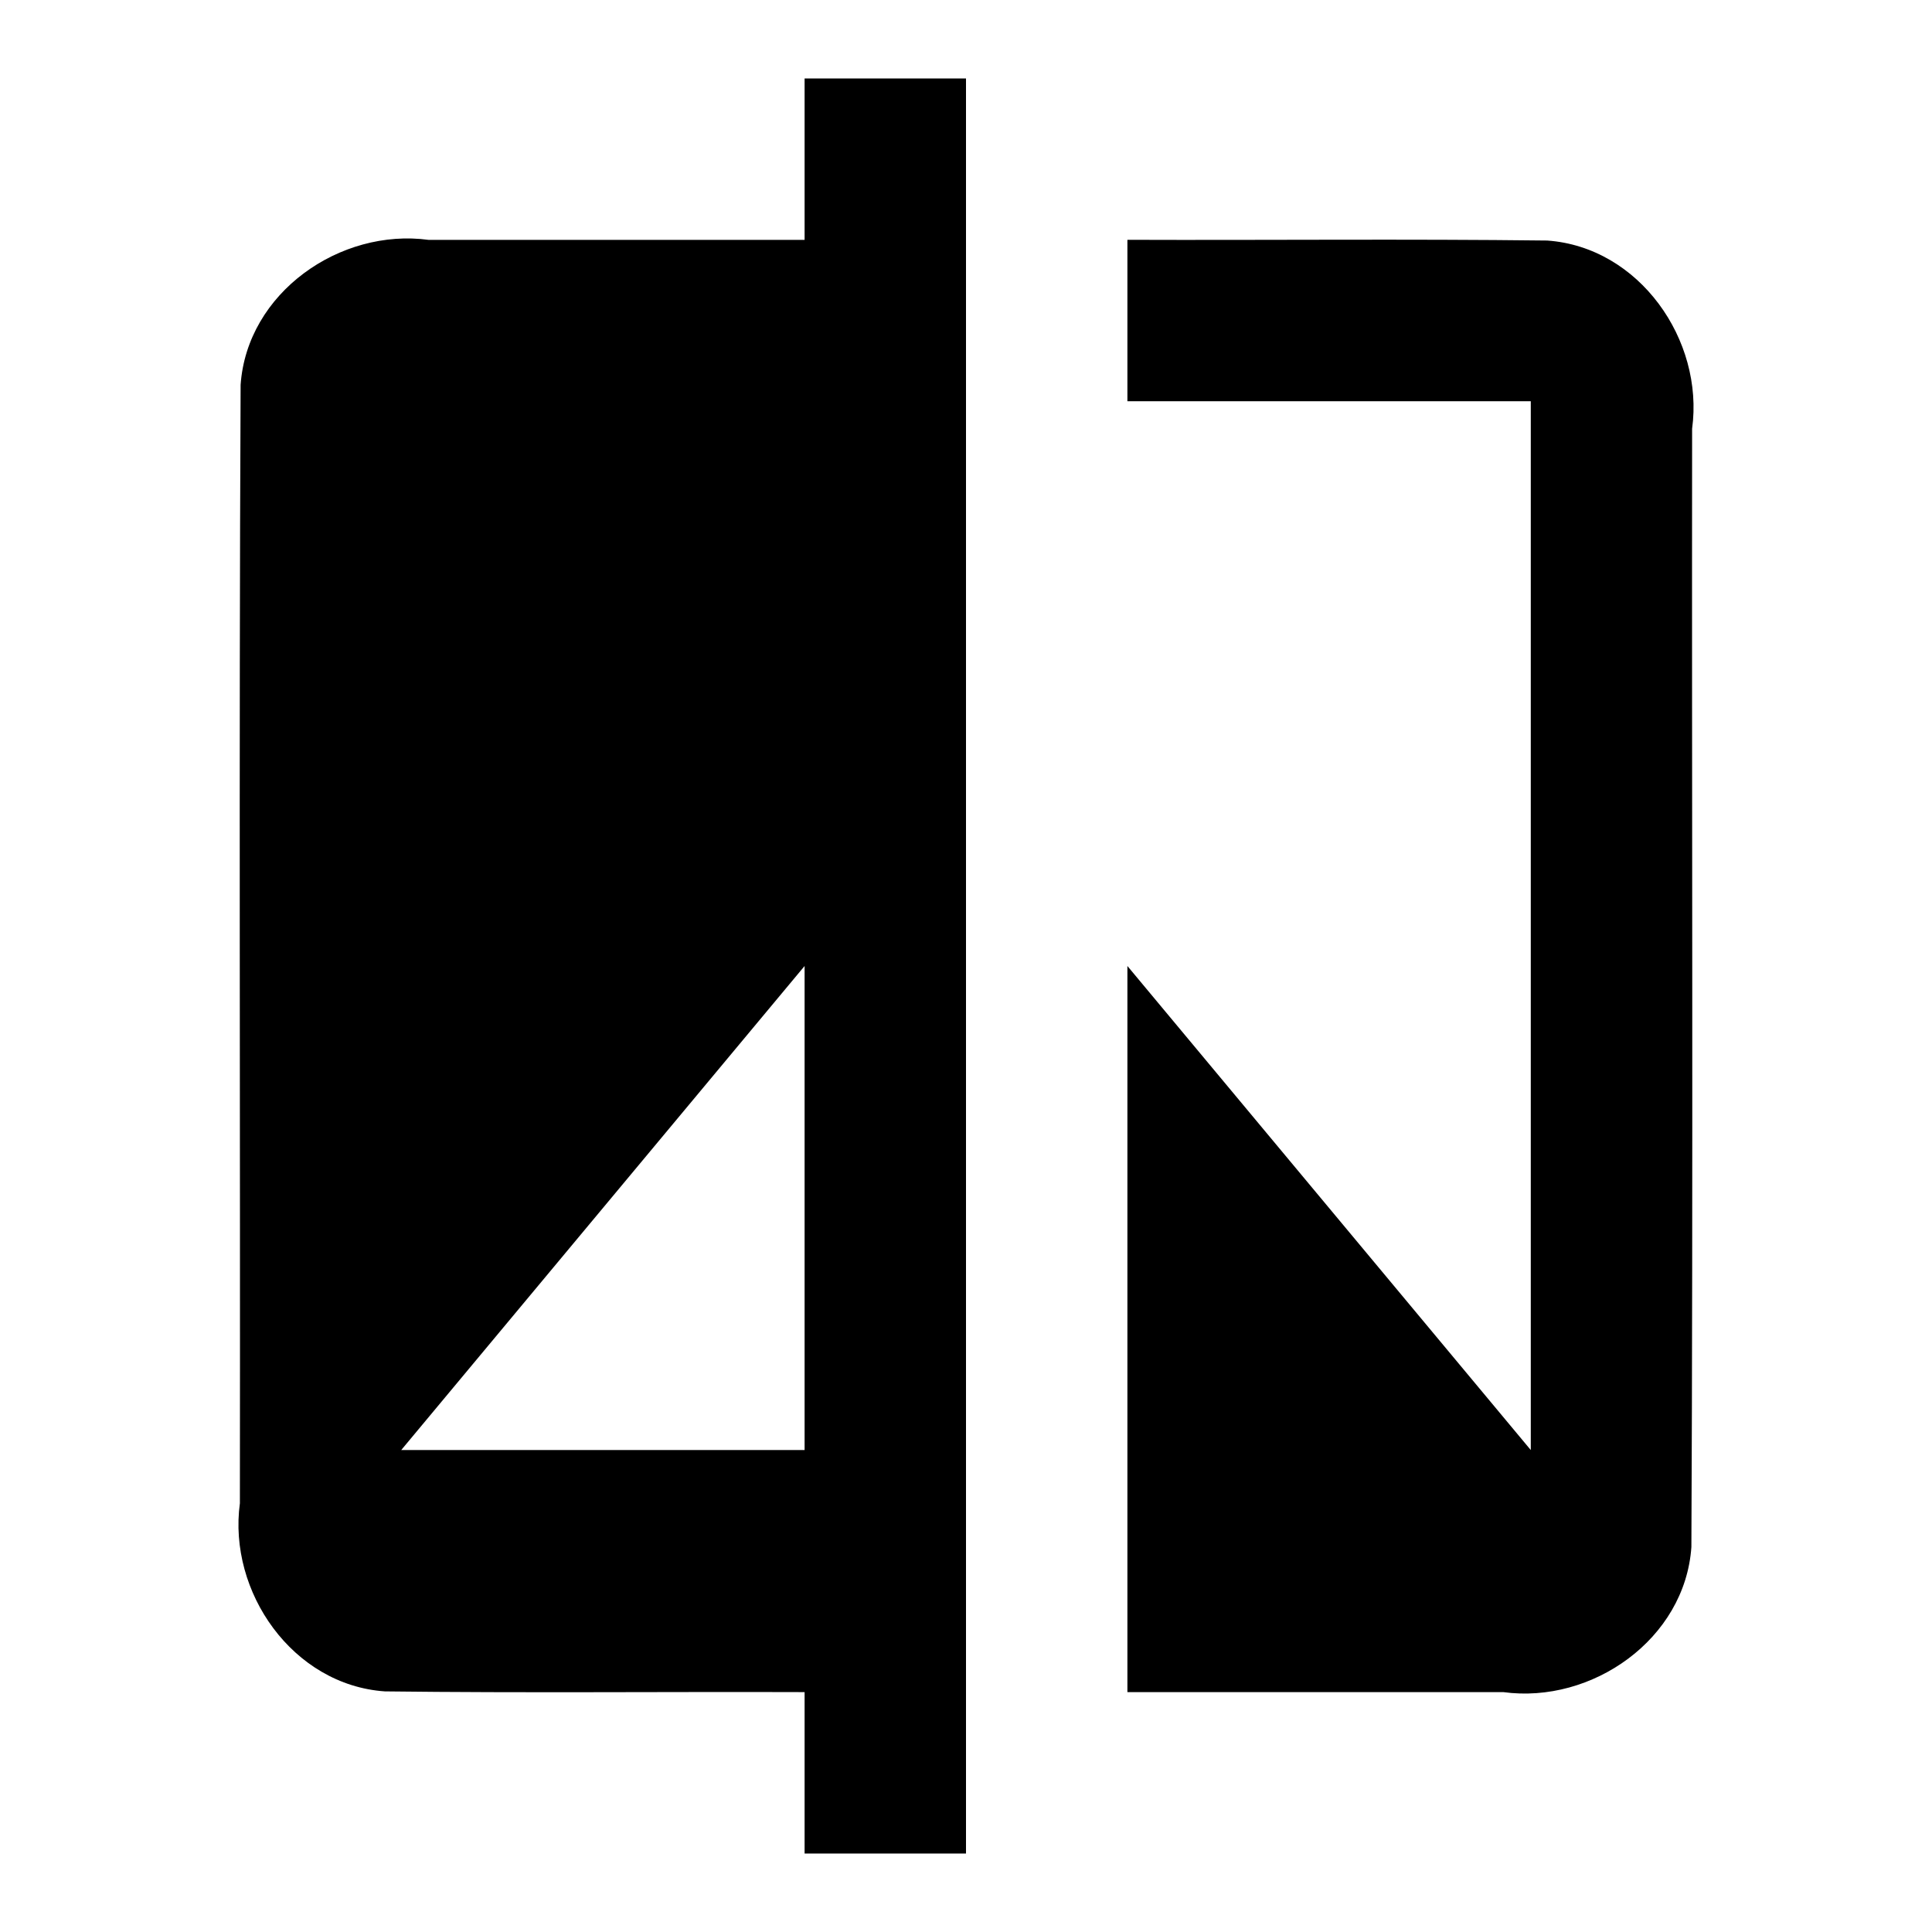
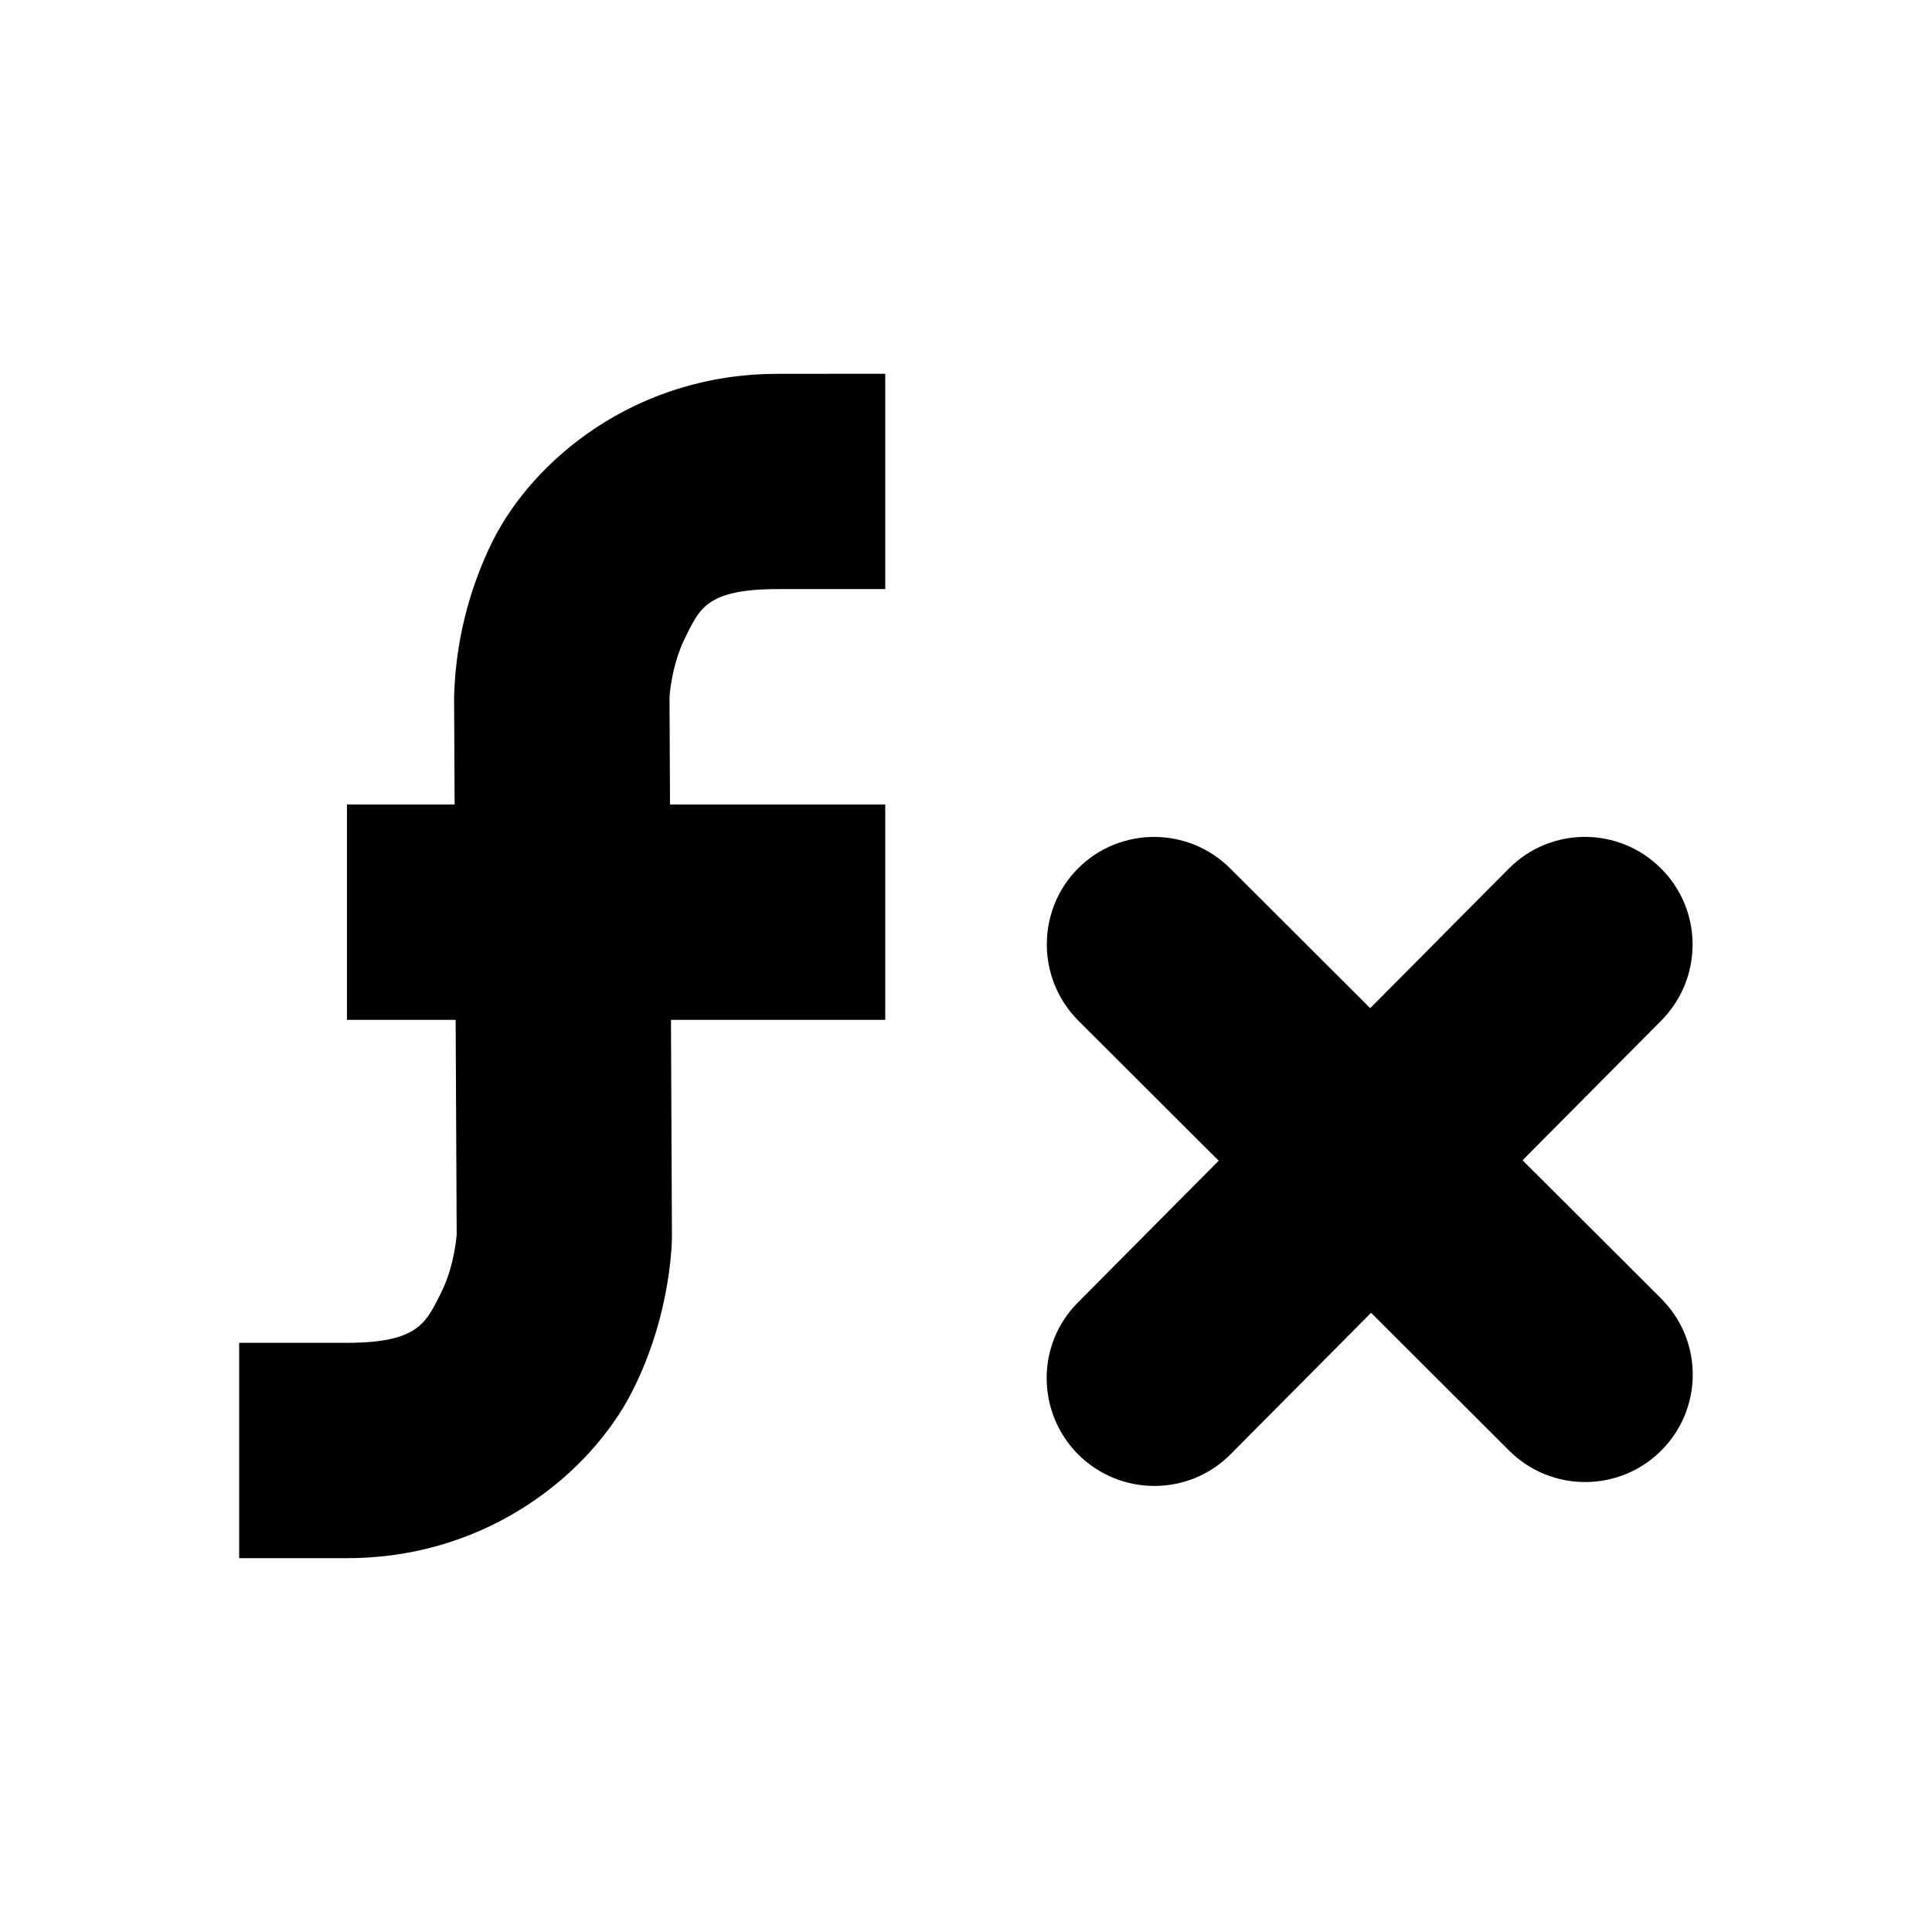
- <svg xmlns="http://www.w3.org/2000/svg" id="svg1" width="24" height="24" viewBox="0 0 24 24">
-   <path id="path1" fill="url(#gpa:foreground) rgb(0,0,0)" fill-opacity="1" fill-rule="nonzero" stroke-width="0.025" d="M 9.995 23.025 C 9.995 22.357, 9.995 21.688, 9.995 21.02 C 8.257 21.014, 6.519 21.032, 4.781 21.011 C 3.637 20.932, 2.83 19.776, 2.98 18.674 C 2.986 14.043, 2.967 9.412, 2.989 4.781 C 3.068 3.637, 4.224 2.83, 5.326 2.98 C 6.882 2.98, 8.439 2.98, 9.995 2.98 C 9.995 2.311, 9.995 1.643, 9.995 0.975 C 10.663 0.975, 11.332 0.975, 12 0.975 C 12 8.325, 12 15.675, 12 23.025 C 11.332 23.025, 10.663 23.025, 9.995 23.025 Z M 4.984 18.013 C 6.655 18.013, 8.325 18.013, 9.995 18.013 C 9.995 16.009, 9.995 14.004, 9.995 12 C 8.325 14.004, 6.655 16.009, 4.984 18.013 Z M 14.005 21.02 C 14.005 18.013, 14.005 15.007, 14.005 12 C 15.675 14.004, 17.345 16.009, 19.016 18.013 C 19.016 13.67, 19.016 9.327, 19.016 4.984 C 17.345 4.984, 15.675 4.984, 14.005 4.984 C 14.005 4.316, 14.005 3.648, 14.005 2.979 C 15.743 2.985, 17.481 2.967, 19.219 2.988 C 20.363 3.068, 21.17 4.223, 21.02 5.326 C 21.015 9.956, 21.033 14.588, 21.011 19.218 C 20.932 20.363, 19.776 21.17, 18.674 21.02 C 17.118 21.02, 15.561 21.02, 14.005 21.02 Z" class="foreground foreground-fill">
-   </path>
+ <svg xmlns="http://www.w3.org/2000/svg" id="svg1" width="24" height="24" viewBox="0 0 24 24" version="1.1" xml:space="preserve">
+   <defs id="defs1" />
+   <path d="m 13.391,10.788 c -0.517,0.522 -0.517,1.369 0.005,1.891 l 5.35,5.34 c 0.522,0.522 1.369,0.522 1.891,0 0.522,-0.522 0.522,-1.369 -0.005,-1.891 l -5.35,-5.34 c -0.522,-0.522 -1.369,-0.522 -1.891,0 z m 0,0" id="path8" style="display:inline;fill:#000000;fill-opacity:1;stroke-width:1.337" />
+   <path d="m 20.632,10.787 c -0.522,-0.522 -1.369,-0.522 -1.891,0.005 l -5.35,5.387 c -0.522,0.522 -0.517,1.369 0.005,1.891 0.528,0.522 1.374,0.517 1.891,-0.005 l 5.35,-5.387 c 0.522,-0.528 0.517,-1.374 -0.005,-1.891 z m 0,0" id="path9" style="fill:#000000;fill-opacity:1;stroke-width:1.337" />
+   <path d="m 9.66,4.644 c -1.784,0 -3.043,1.086 -3.538,2.073 C 5.823,7.32 5.659,7.981 5.641,8.654 v 0.005 l 0.032,6.671 c 0,0 -0.021,0.391 -0.201,0.744 -0.181,0.354 -0.272,0.607 -1.164,0.607 H 2.971 v 2.675 h 1.337 c 1.784,0 3.044,-1.085 3.544,-2.069 0.503,-0.984 0.495,-1.931 0.495,-1.931 v -0.009 L 8.317,8.66 c 0,0 0.02,-0.389 0.195,-0.74 C 8.689,7.57 8.767,7.318 9.66,7.318 H 10.997 V 4.643 Z" style="color:#000000;font-weight:400;line-height:normal;font-family:sans-serif;font-variant-ligatures:normal;font-variant-position:normal;font-variant-caps:normal;font-variant-numeric:normal;font-variant-alternates:normal;font-feature-settings:normal;text-indent:0;text-align:start;text-decoration-line:none;text-decoration-style:solid;text-decoration-color:#000000;text-transform:none;text-orientation:mixed;white-space:normal;shape-padding:0;isolation:auto;mix-blend-mode:normal;fill:#000000;fill-opacity:1;stroke-width:1.337" overflow="visible" id="path1-6" />
+   <path d="M 4.31,9.994 V 12.669 H 10.997 V 9.994 H 5.648 Z" style="color:#000000;font-weight:400;line-height:normal;font-family:sans-serif;font-variant-ligatures:normal;font-variant-position:normal;font-variant-caps:normal;font-variant-numeric:normal;font-variant-alternates:normal;font-feature-settings:normal;text-indent:0;text-align:start;text-decoration-line:none;text-decoration-style:solid;text-decoration-color:#000000;text-transform:none;text-orientation:mixed;white-space:normal;shape-padding:0;isolation:auto;mix-blend-mode:normal;fill:#000000;fill-opacity:1;stroke-width:1.337" overflow="visible" id="path2-3" />
</svg>
